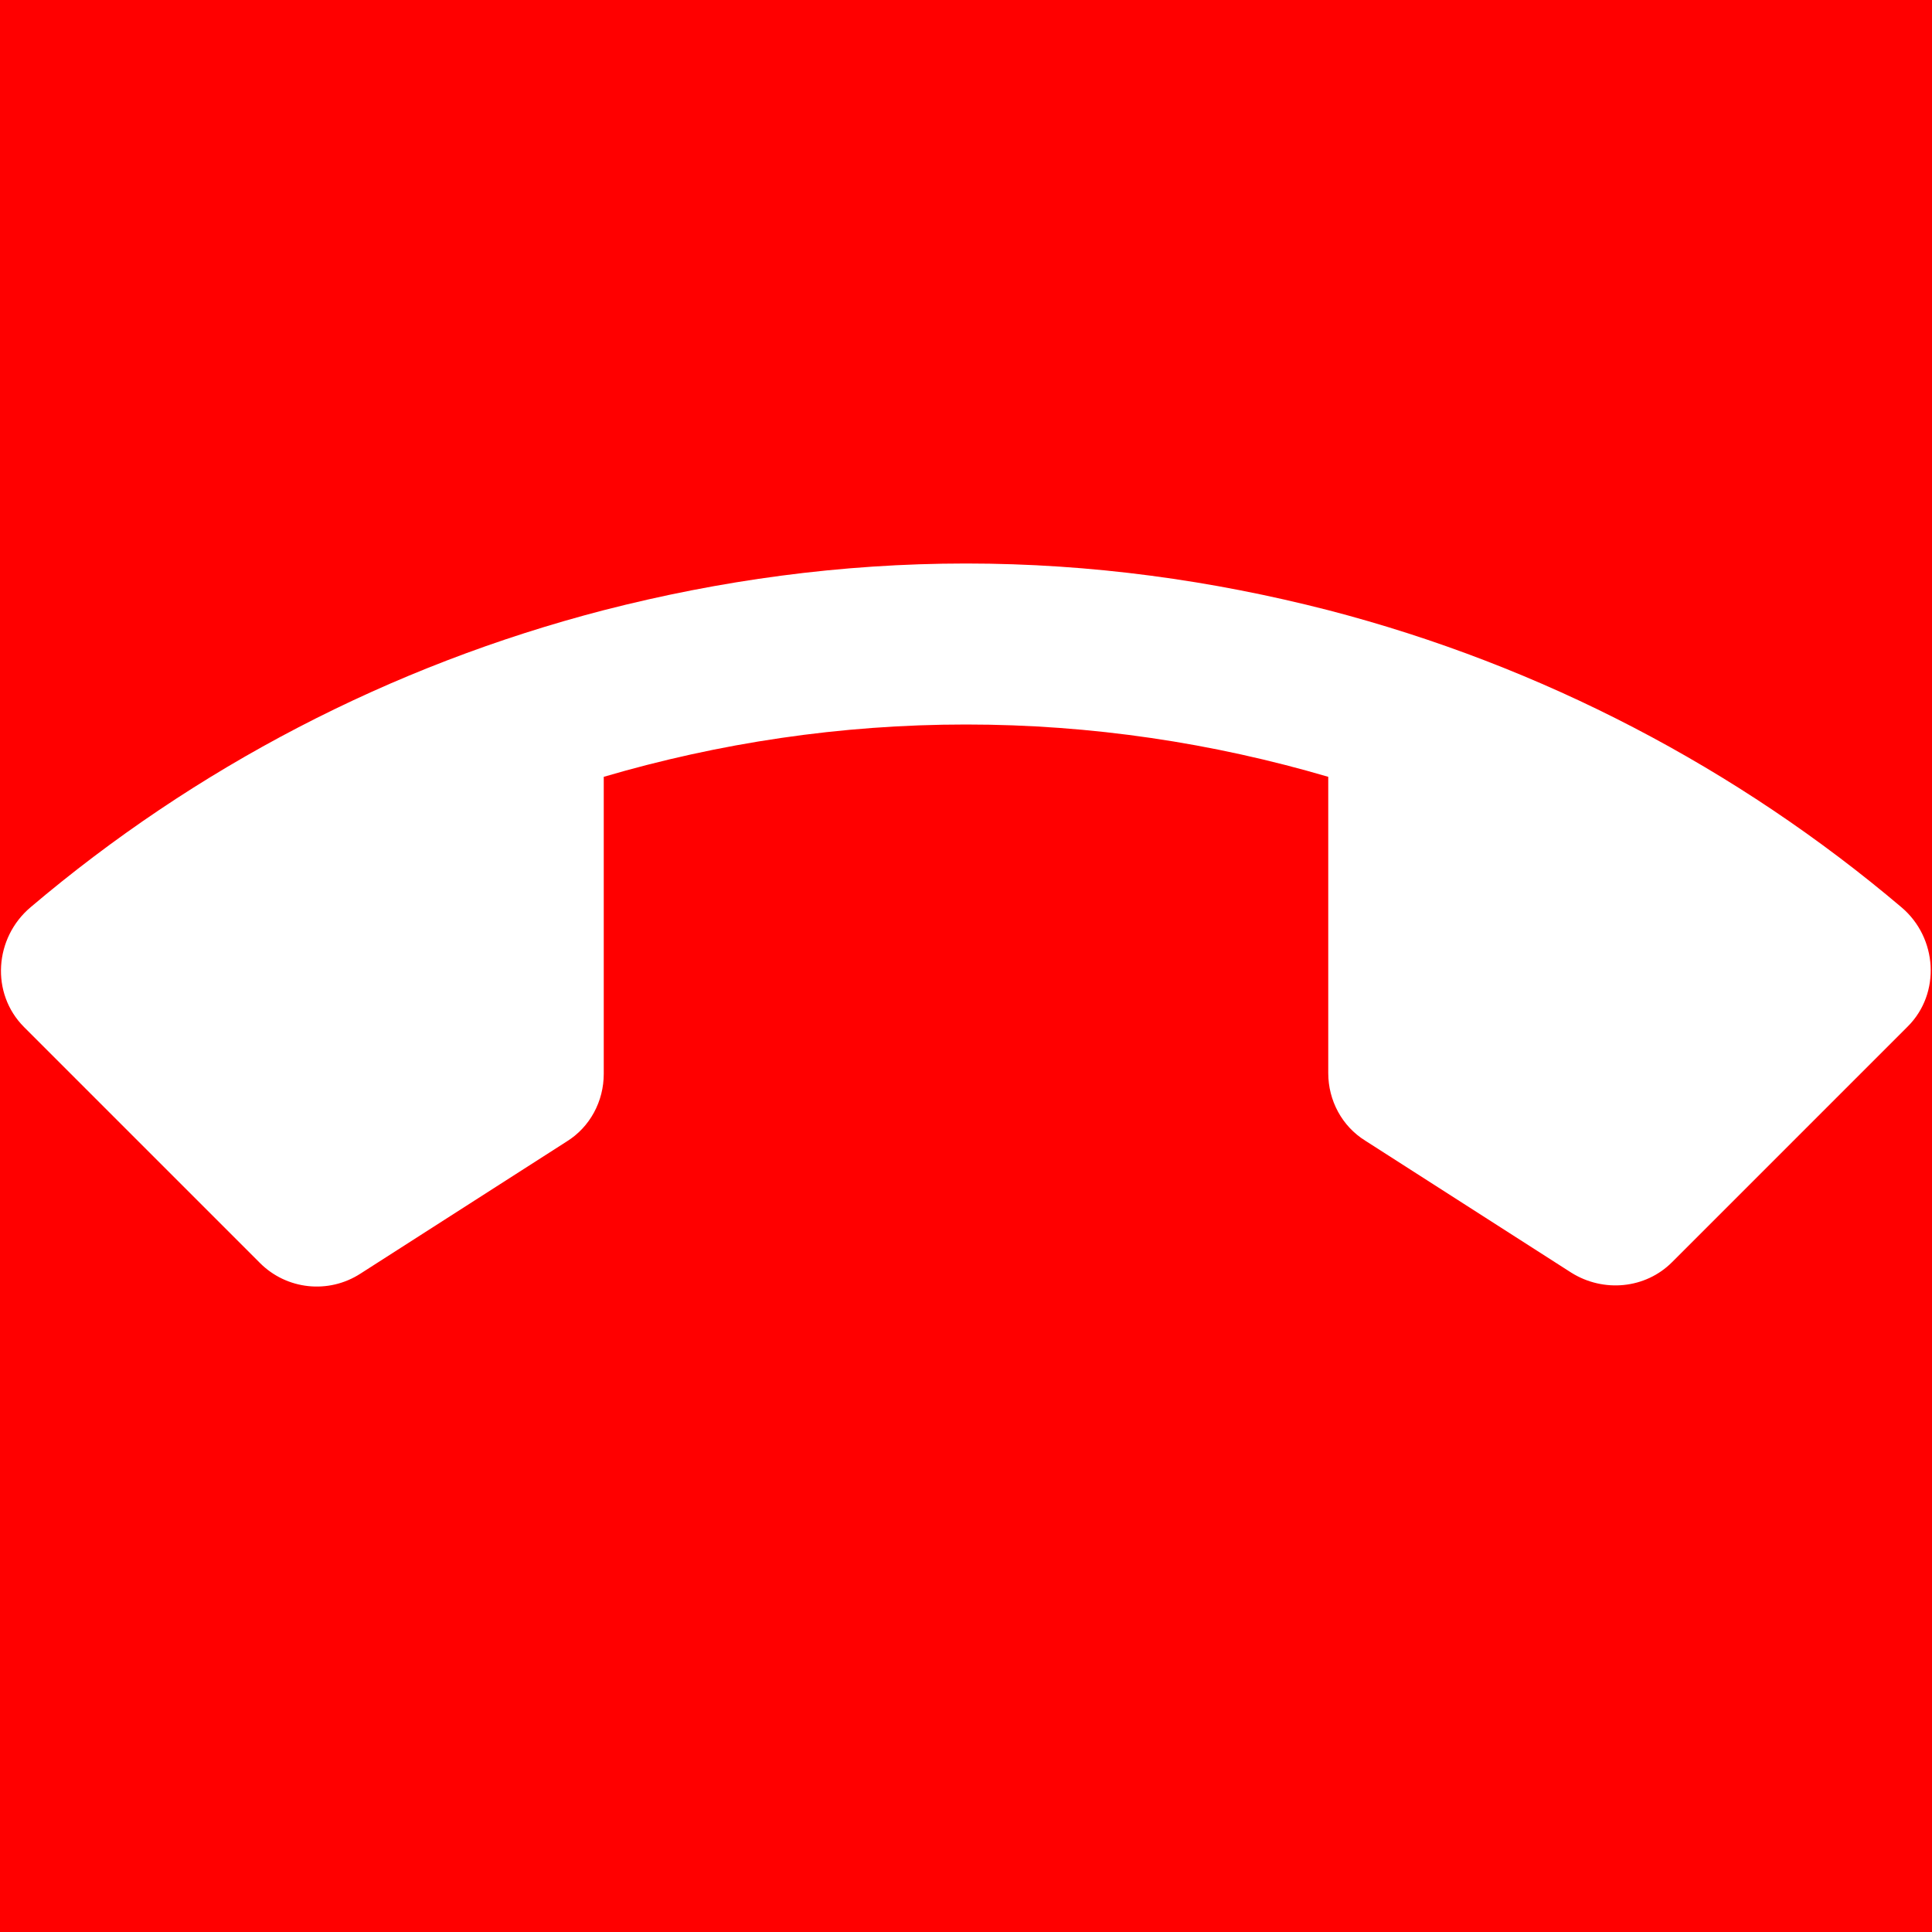
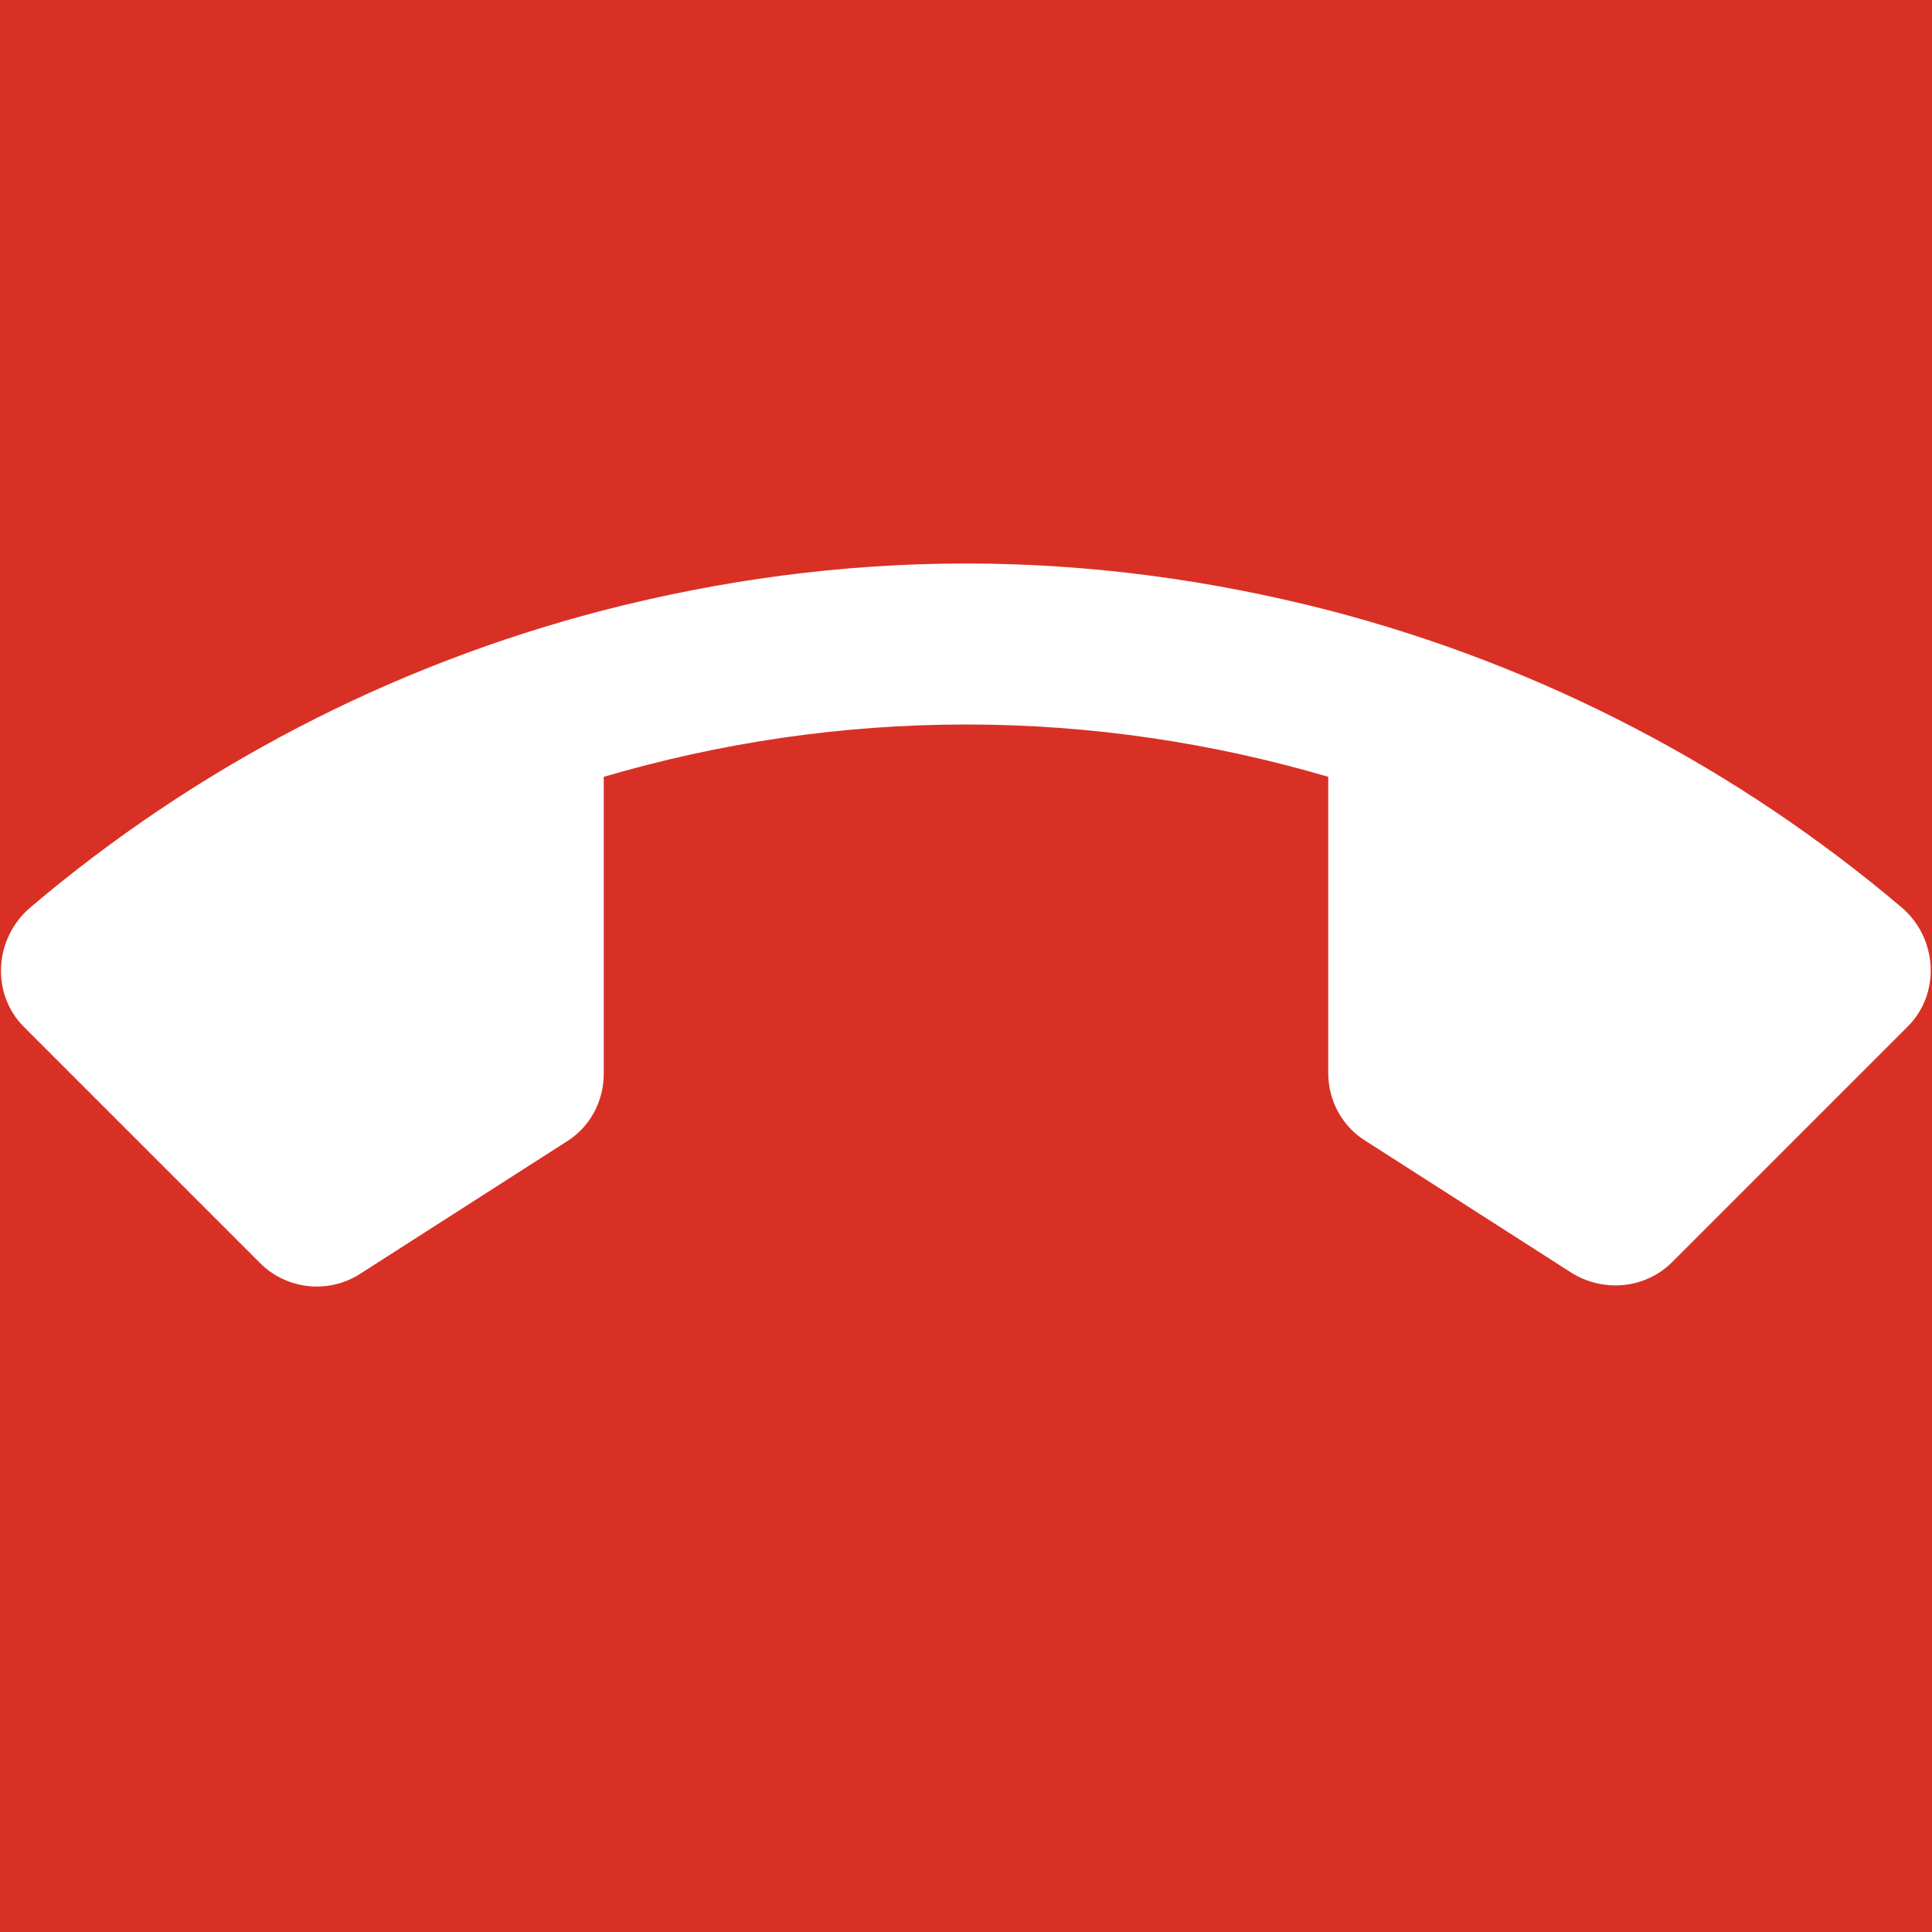
<svg xmlns="http://www.w3.org/2000/svg" height="48px" viewBox="0 0 24 24" width="48px" fill="#ffffff">
-   <rect fill="#ff0000" height="24" width="24" />
+   <rect fill="#d93025" height="24" width="24" />
  <path d="M23.62 11.27c-2.03-1.72-4.46-3-7.12-3.69C15.06 7.21 13.56 7 12 7s-3.06.21-4.5.58c-2.66.69-5.08 1.96-7.12 3.69-.45.38-.5 1.07-.08 1.49l.67.67 2.26 2.26c.33.33.85.39 1.25.13l2.56-1.64c.29-.18.46-.5.46-.84V9.65C8.93 9.23 10.44 9 12 9s3.07.23 4.5.65v3.68c0 .34.17.66.46.84l2.56 1.64c.4.25.92.2 1.25-.13l2.26-2.26.67-.67c.41-.41.37-1.1-.08-1.48z" />
</svg>
